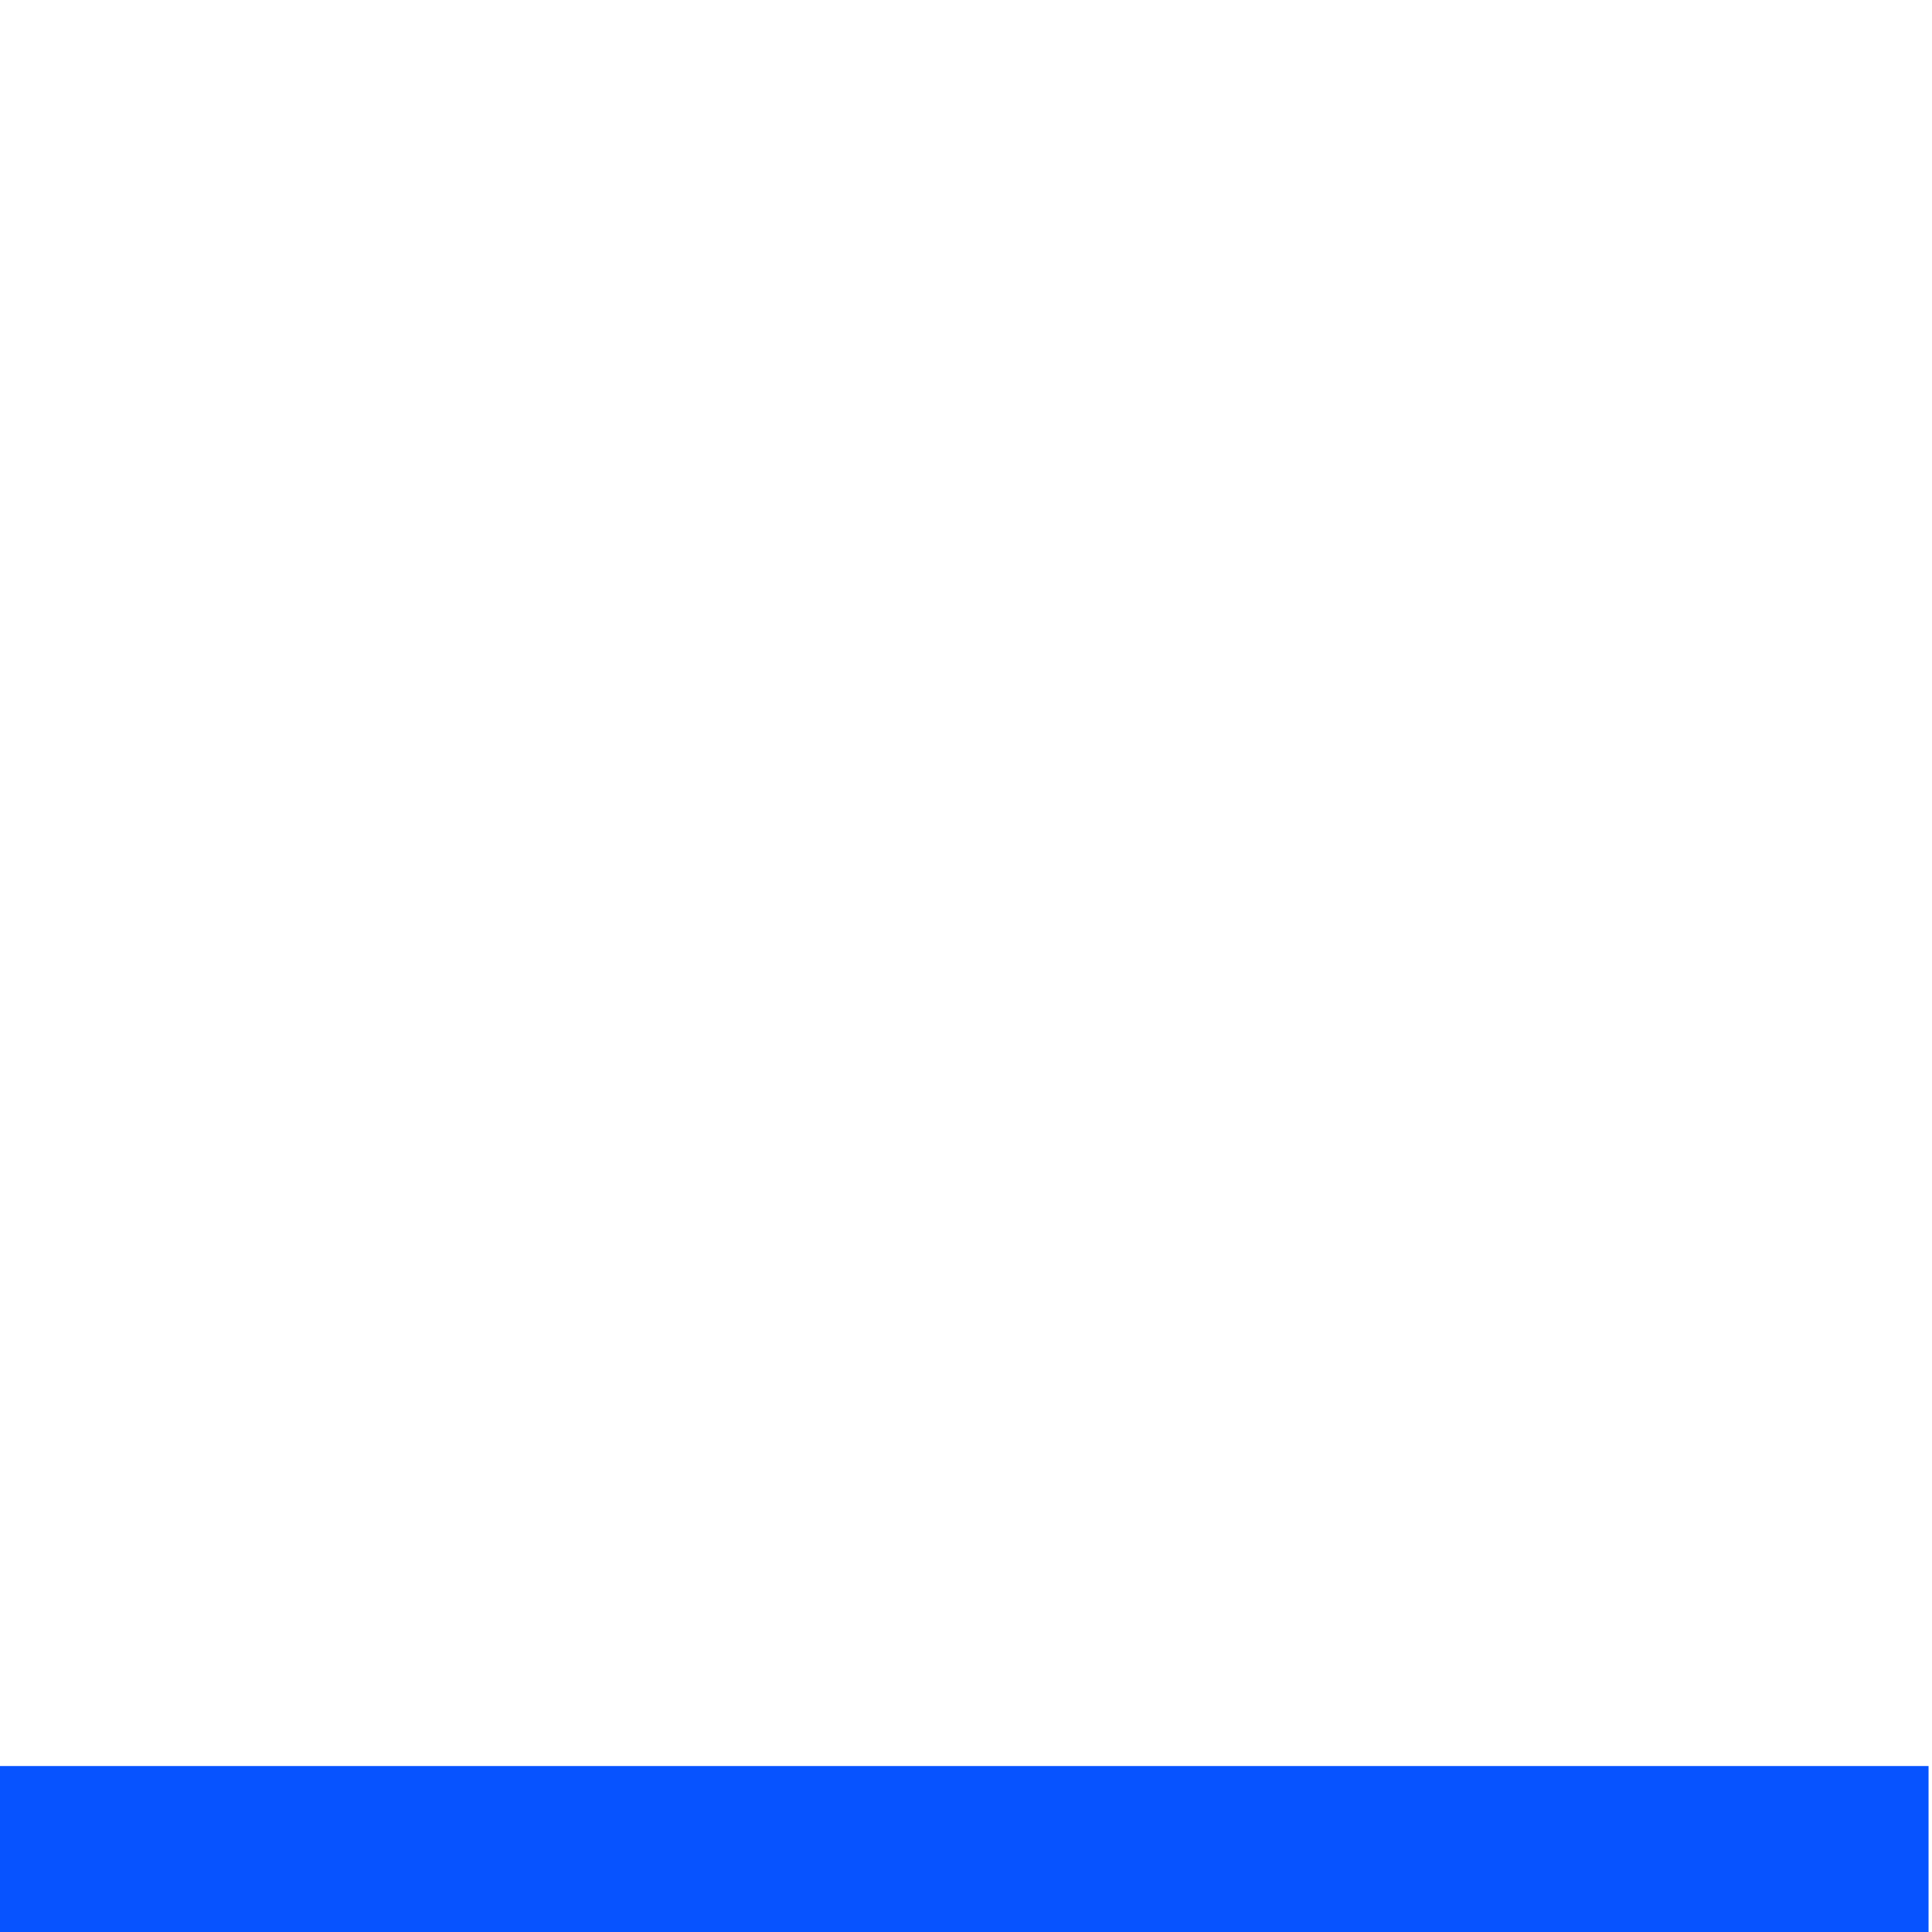
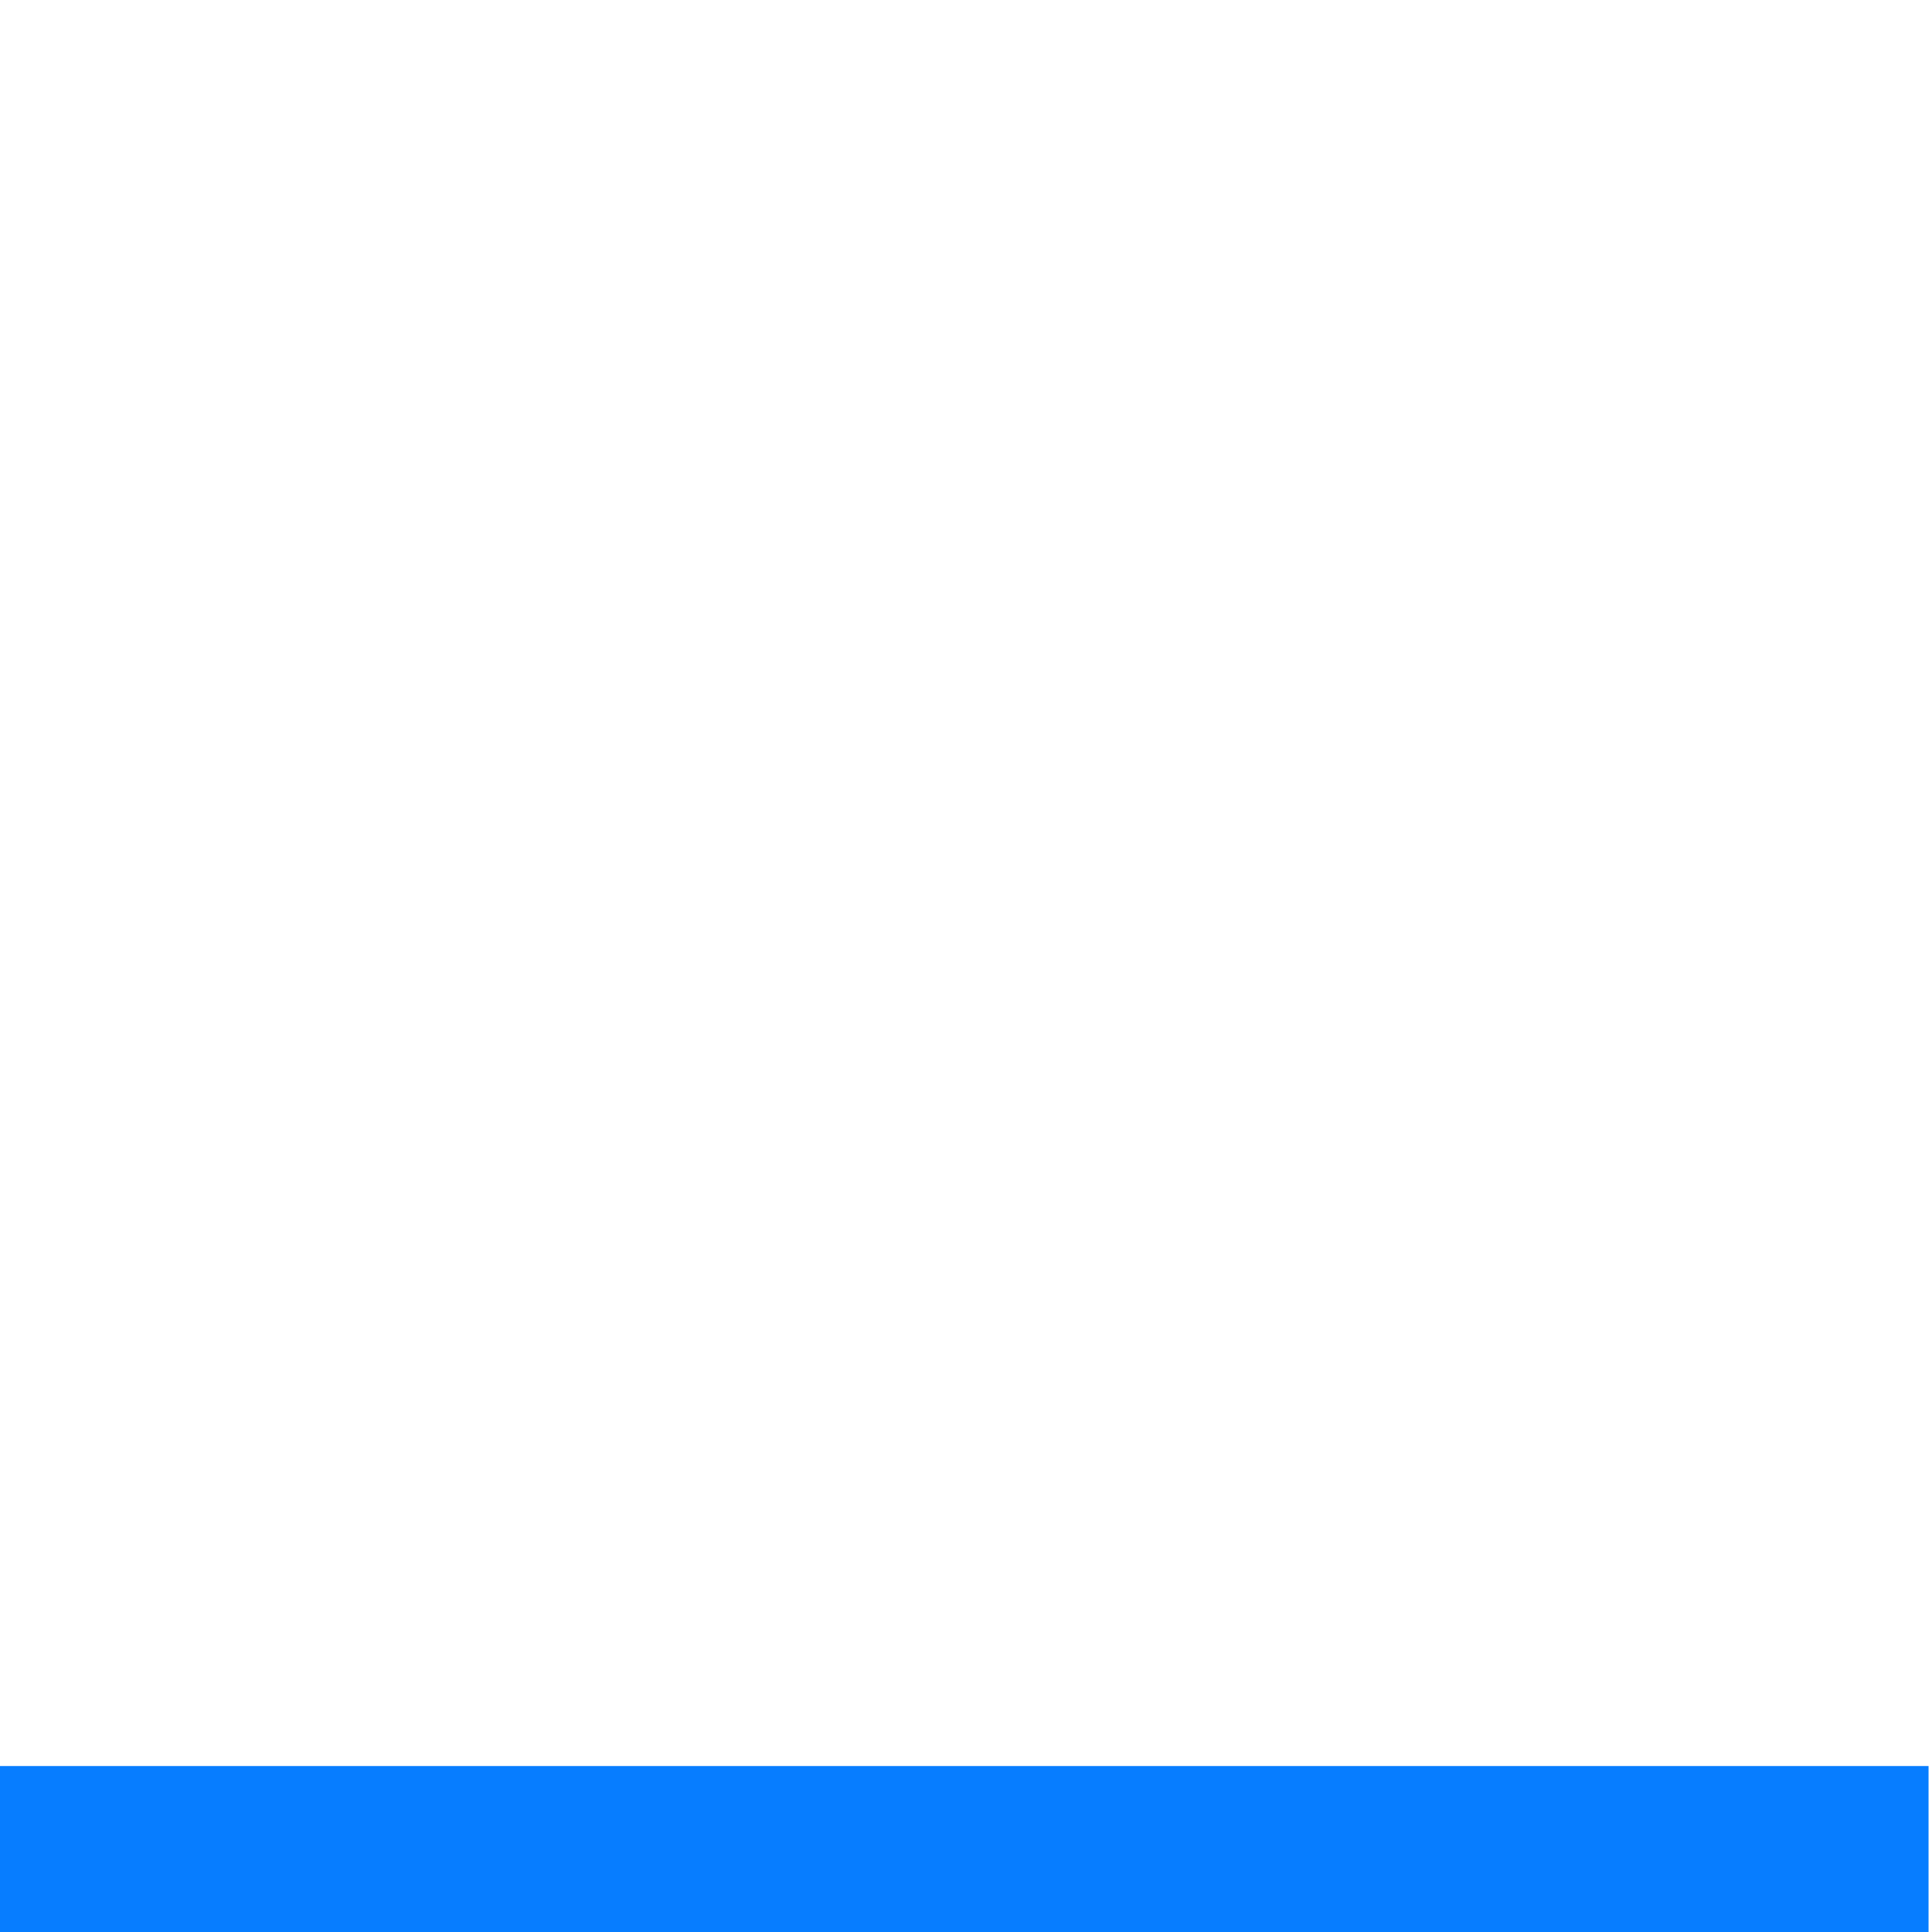
<svg xmlns="http://www.w3.org/2000/svg" xmlns:ns1="http://www.openswatchbook.org/uri/2009/osb" width="32" height="32" viewBox="0 0 32 32" id="svg6621" version="1.1">
  <defs id="defs6623">
    <linearGradient id="linearGradient5607" ns1:paint="solid">
      <stop style="stop-color:#000000;stop-opacity:1;" offset="0" id="stop5609" />
    </linearGradient>
    <linearGradient id="linearGradient4159" ns1:paint="solid">
      <stop style="stop-color:#0000ff;stop-opacity:1;" offset="0" id="stop4161" />
    </linearGradient>
  </defs>
  <g id="layer1" transform="translate(0,-1020.362)">
-     <rect style="opacity:1;fill:#0753ff;fill-opacity:1;fill-rule:evenodd;stroke:none;stroke-width:1px;stroke-linecap:butt;stroke-linejoin:miter;stroke-opacity:1" id="rect4157" width="32.031" height="2.794" x="-0.088" y="1049.613" rx="1.55" ry="0" />
+     <rect style="opacity:1;fill:#077dff;fill-opacity:1;fill-rule:evenodd;stroke:none;stroke-width:1px;stroke-linecap:butt;stroke-linejoin:miter;stroke-opacity:1" id="rect4157" width="32.031" height="2.794" x="-0.088" y="1049.613" rx="1.55" ry="0" />
  </g>
</svg>
